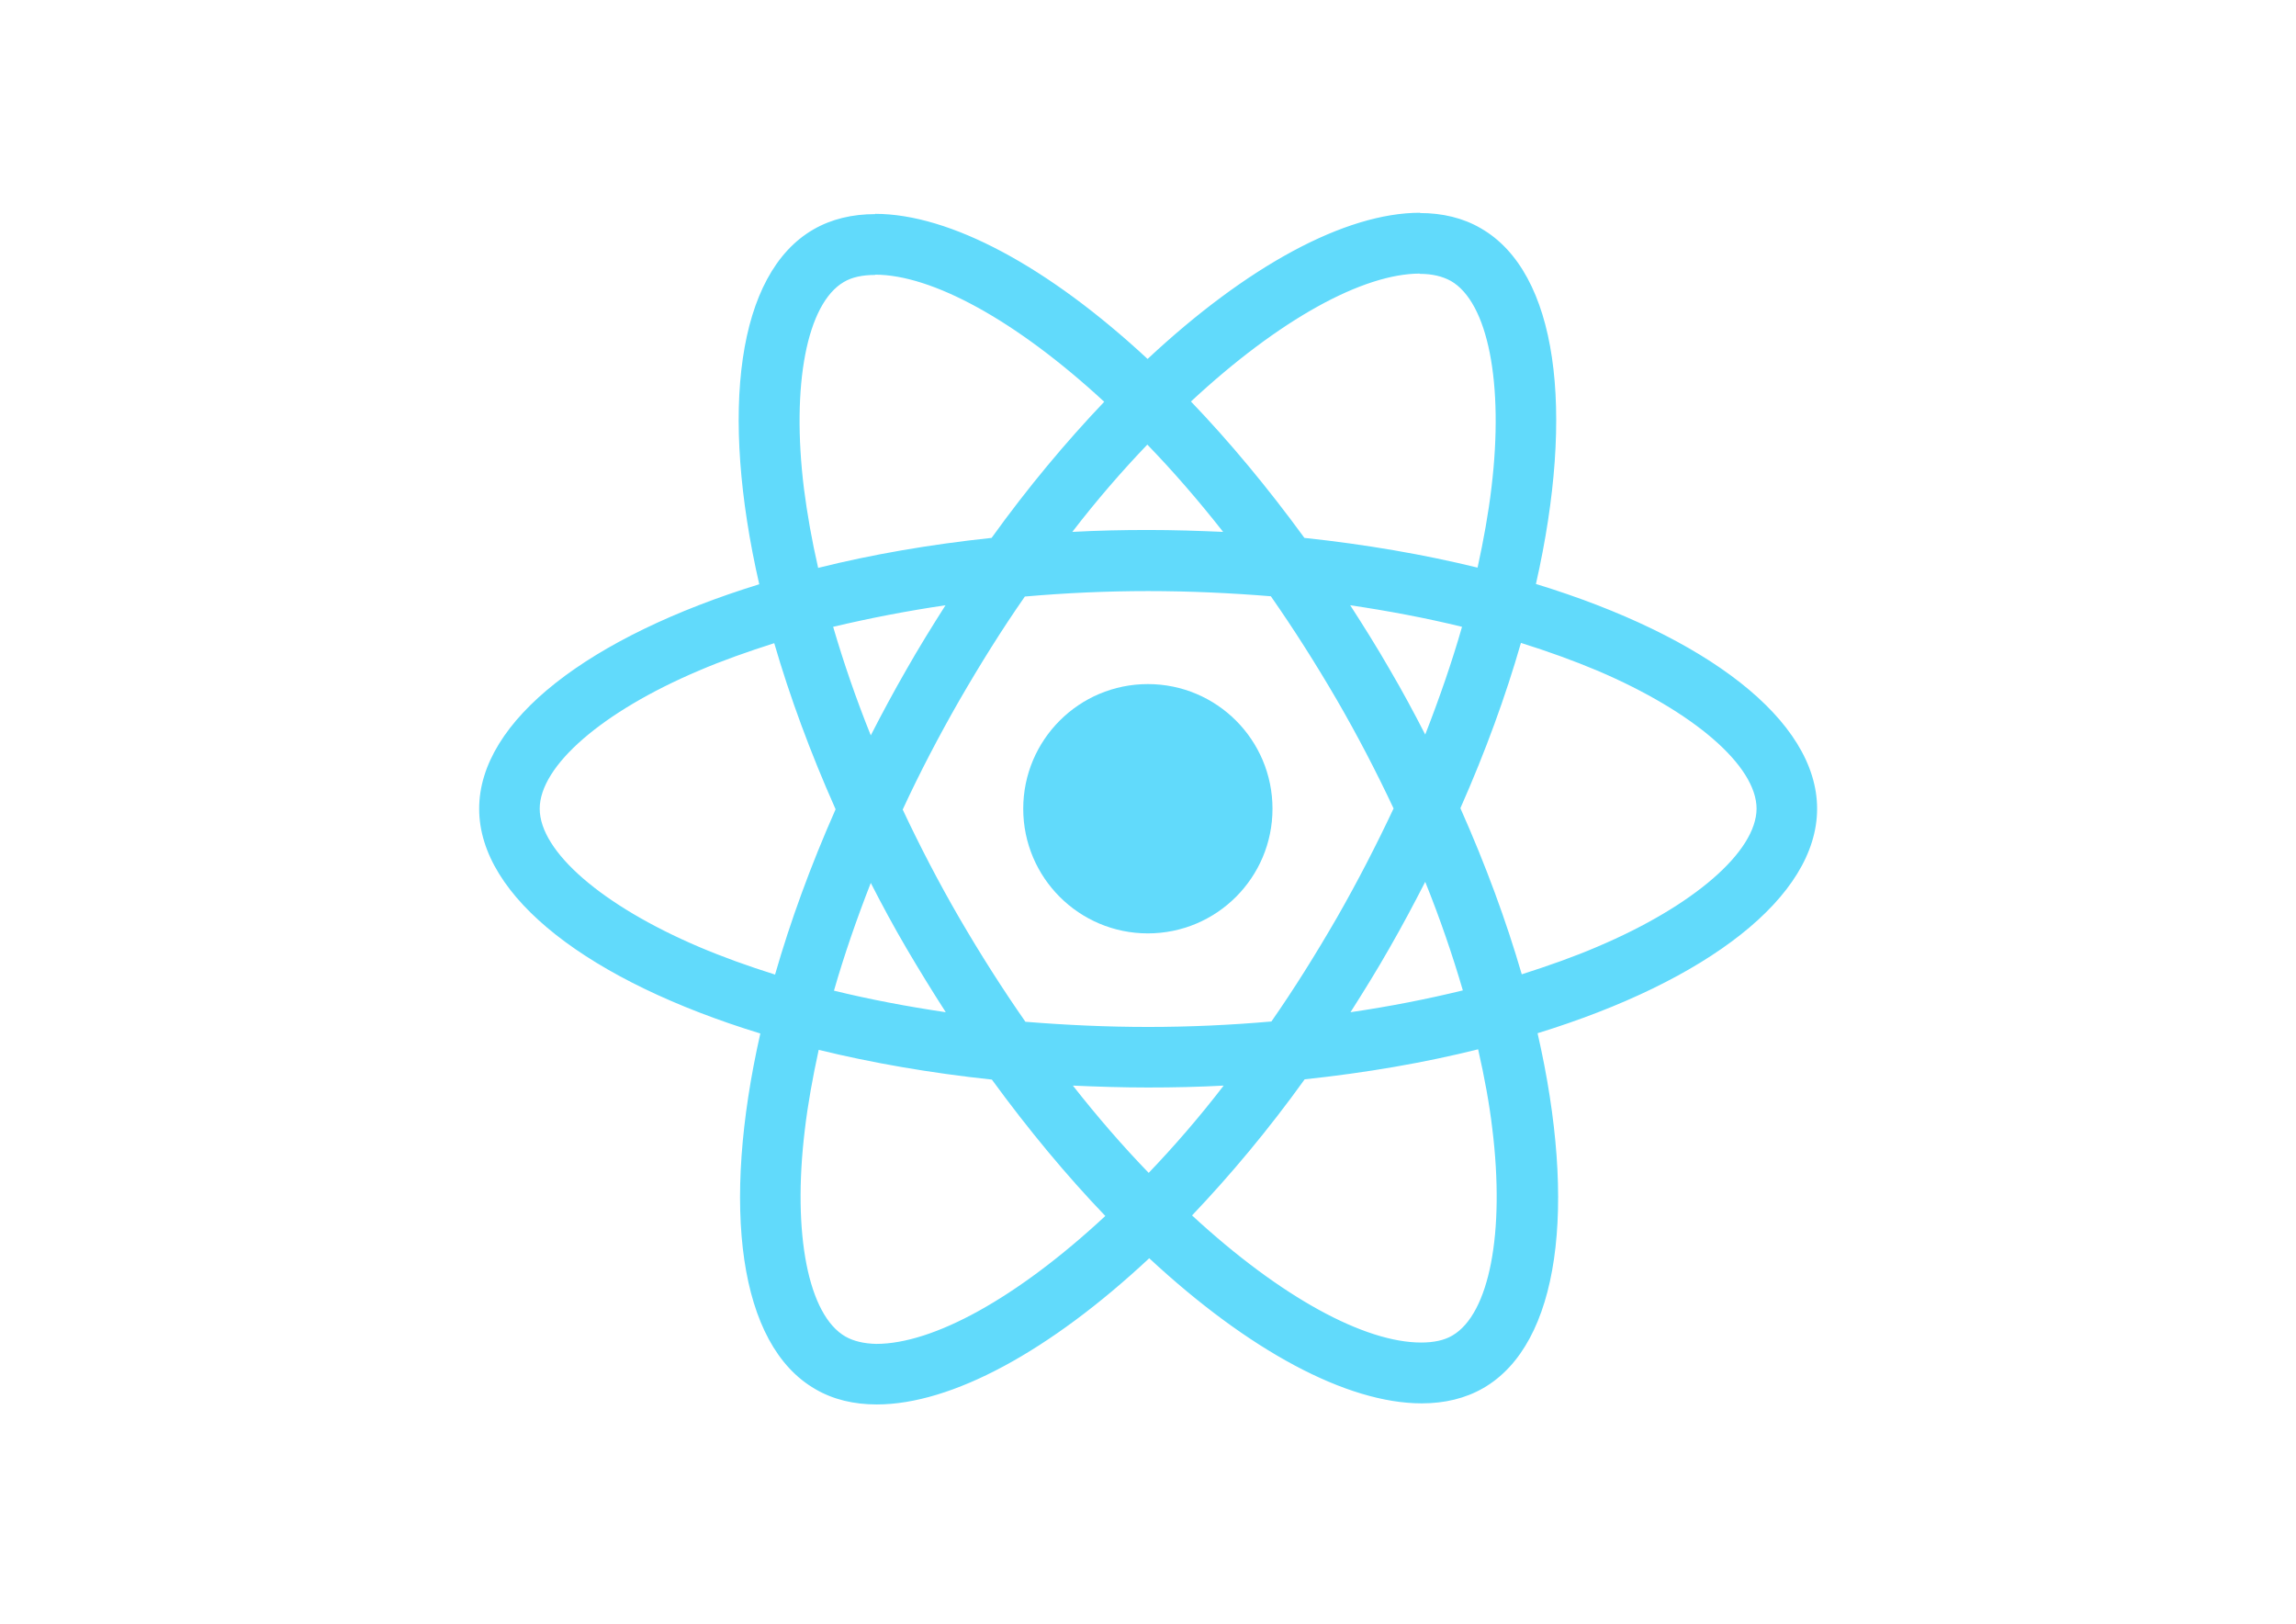
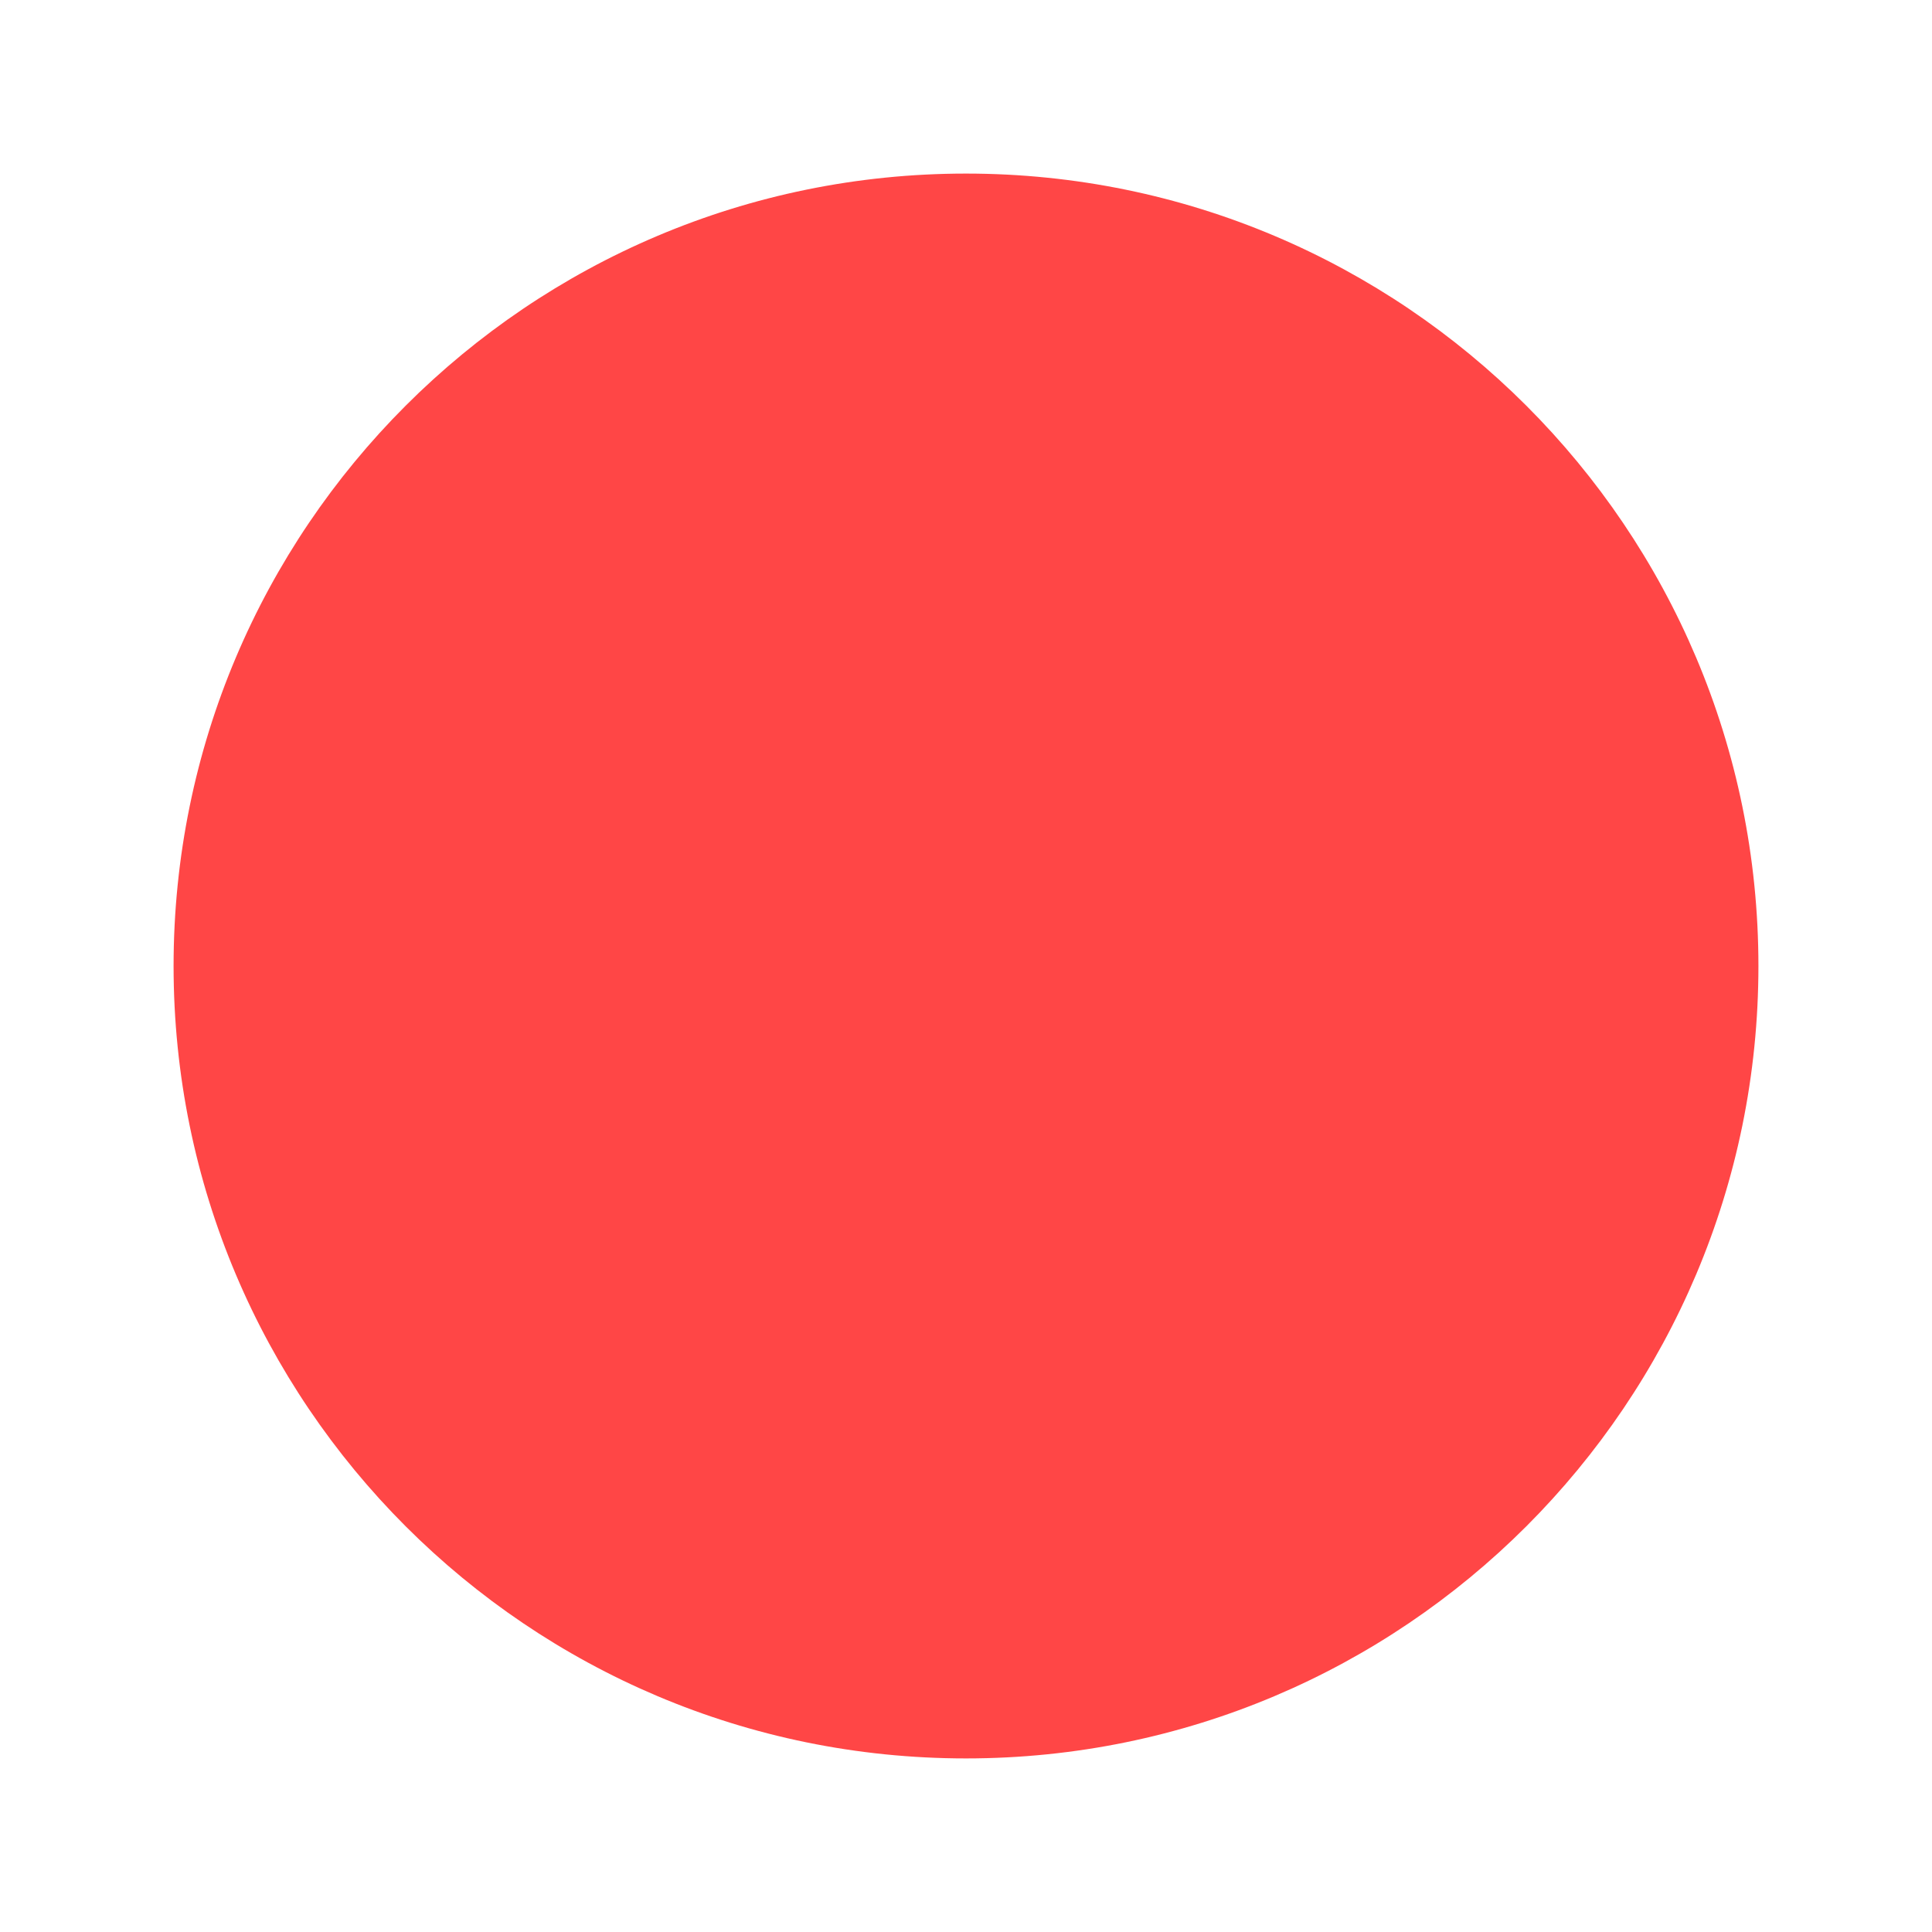
- <svg xmlns="http://www.w3.org/2000/svg" viewBox="0 0 841.9 595.3">
-   <g fill="#61DAFB">
-     <path d="M666.3 296.5c0-32.5-40.7-63.3-103.1-82.4 14.4-63.6 8-114.2-20.2-130.4-6.5-3.8-14.1-5.6-22.4-5.6v22.3c4.6 0 8.3.9 11.4 2.6 13.6 7.8 19.5 37.5 14.9 75.7-1.1 9.4-2.9 19.3-5.1 29.4-19.6-4.8-41-8.5-63.5-10.9-13.5-18.5-27.5-35.3-41.6-50 32.6-30.3 63.2-46.9 84-46.9V78c-27.5 0-63.5 19.6-99.9 53.6-36.4-33.8-72.4-53.2-99.9-53.2v22.3c20.7 0 51.4 16.5 84 46.6-14 14.7-28 31.4-41.3 49.9-22.6 2.4-44 6.1-63.6 11-2.3-10-4-19.7-5.2-29-4.7-38.2 1.1-67.9 14.6-75.8 3-1.8 6.9-2.6 11.5-2.6V78.5c-8.4 0-16 1.8-22.6 5.6-28.1 16.2-34.4 66.7-19.9 130.1-62.2 19.2-102.7 49.9-102.7 82.3 0 32.5 40.7 63.3 103.1 82.4-14.4 63.6-8 114.2 20.2 130.4 6.5 3.8 14.1 5.6 22.5 5.6 27.5 0 63.5-19.6 99.9-53.6 36.4 33.8 72.4 53.2 99.9 53.2 8.4 0 16-1.8 22.6-5.6 28.1-16.2 34.4-66.7 19.9-130.1 62-19.1 102.5-49.9 102.5-82.3zm-130.2-66.7c-3.7 12.9-8.3 26.2-13.5 39.5-4.1-8-8.4-16-13.1-24-4.6-8-9.5-15.8-14.4-23.4 14.2 2.1 27.9 4.7 41 7.9zm-45.8 106.5c-7.8 13.5-15.8 26.3-24.1 38.2-14.9 1.3-30 2-45.2 2-15.1 0-30.2-.7-45-1.9-8.3-11.9-16.4-24.6-24.2-38-7.6-13.1-14.5-26.4-20.8-39.8 6.2-13.4 13.2-26.8 20.7-39.9 7.8-13.5 15.8-26.3 24.1-38.2 14.9-1.3 30-2 45.2-2 15.1 0 30.2.7 45 1.9 8.3 11.9 16.4 24.6 24.2 38 7.6 13.1 14.5 26.4 20.8 39.8-6.3 13.4-13.2 26.8-20.7 39.9zm32.3-13c5.4 13.4 10 26.8 13.8 39.8-13.1 3.2-26.9 5.9-41.2 8 4.9-7.7 9.8-15.6 14.4-23.7 4.6-8 8.9-16.1 13-24.1zM421.2 430c-9.3-9.6-18.6-20.3-27.8-32 9 .4 18.2.7 27.5.7 9.4 0 18.7-.2 27.8-.7-9 11.7-18.3 22.4-27.5 32zm-74.4-58.9c-14.2-2.1-27.9-4.7-41-7.9 3.7-12.9 8.3-26.2 13.5-39.5 4.1 8 8.4 16 13.1 24 4.7 8 9.5 15.8 14.4 23.4zM420.7 163c9.3 9.6 18.6 20.3 27.8 32-9-.4-18.2-.7-27.5-.7-9.4 0-18.7.2-27.8.7 9-11.7 18.3-22.4 27.5-32zm-74 58.9c-4.9 7.7-9.8 15.6-14.4 23.7-4.6 8-8.9 16-13 24-5.4-13.4-10-26.8-13.8-39.8 13.1-3.1 26.9-5.8 41.2-7.9zm-90.5 125.2c-35.4-15.1-58.3-34.9-58.3-50.6 0-15.7 22.9-35.6 58.3-50.6 8.6-3.7 18-7 27.7-10.1 5.7 19.6 13.2 40 22.5 60.9-9.2 20.8-16.6 41.1-22.2 60.6-9.9-3.1-19.3-6.5-28-10.2zM310 490c-13.6-7.8-19.5-37.5-14.9-75.7 1.1-9.4 2.9-19.3 5.1-29.4 19.6 4.8 41 8.5 63.5 10.9 13.5 18.5 27.5 35.3 41.6 50-32.6 30.3-63.2 46.9-84 46.9-4.5-.1-8.3-1-11.3-2.7zm237.2-76.2c4.7 38.2-1.1 67.9-14.6 75.8-3 1.8-6.9 2.6-11.5 2.6-20.7 0-51.4-16.5-84-46.6 14-14.7 28-31.4 41.3-49.9 22.6-2.4 44-6.1 63.6-11 2.3 10.1 4.1 19.8 5.2 29.1zm38.5-66.7c-8.6 3.7-18 7-27.7 10.1-5.7-19.6-13.2-40-22.5-60.9 9.2-20.8 16.6-41.1 22.2-60.6 9.9 3.1 19.3 6.5 28.1 10.2 35.4 15.1 58.3 34.9 58.3 50.6-.1 15.7-23 35.6-58.4 50.6zM320.8 78.4z" />
-     <circle cx="420.9" cy="296.5" r="45.7" />
-     <path d="M520.5 78.1z" />
+ <svg xmlns="http://www.w3.org/2000/svg" width="512" height="512" viewBox="0 0 512 512">
+   <defs>
+     <clipPath id="clip-favicon">
+       <rect width="512" height="512" />
+     </clipPath>
+   </defs>
+   <g id="favicon" clip-path="url(#clip-favicon)">
+     <circle id="Ellipse_1" data-name="Ellipse 1" cx="210" cy="210" r="210" transform="translate(46 46)" fill="#ff4646" />
  </g>
</svg>
